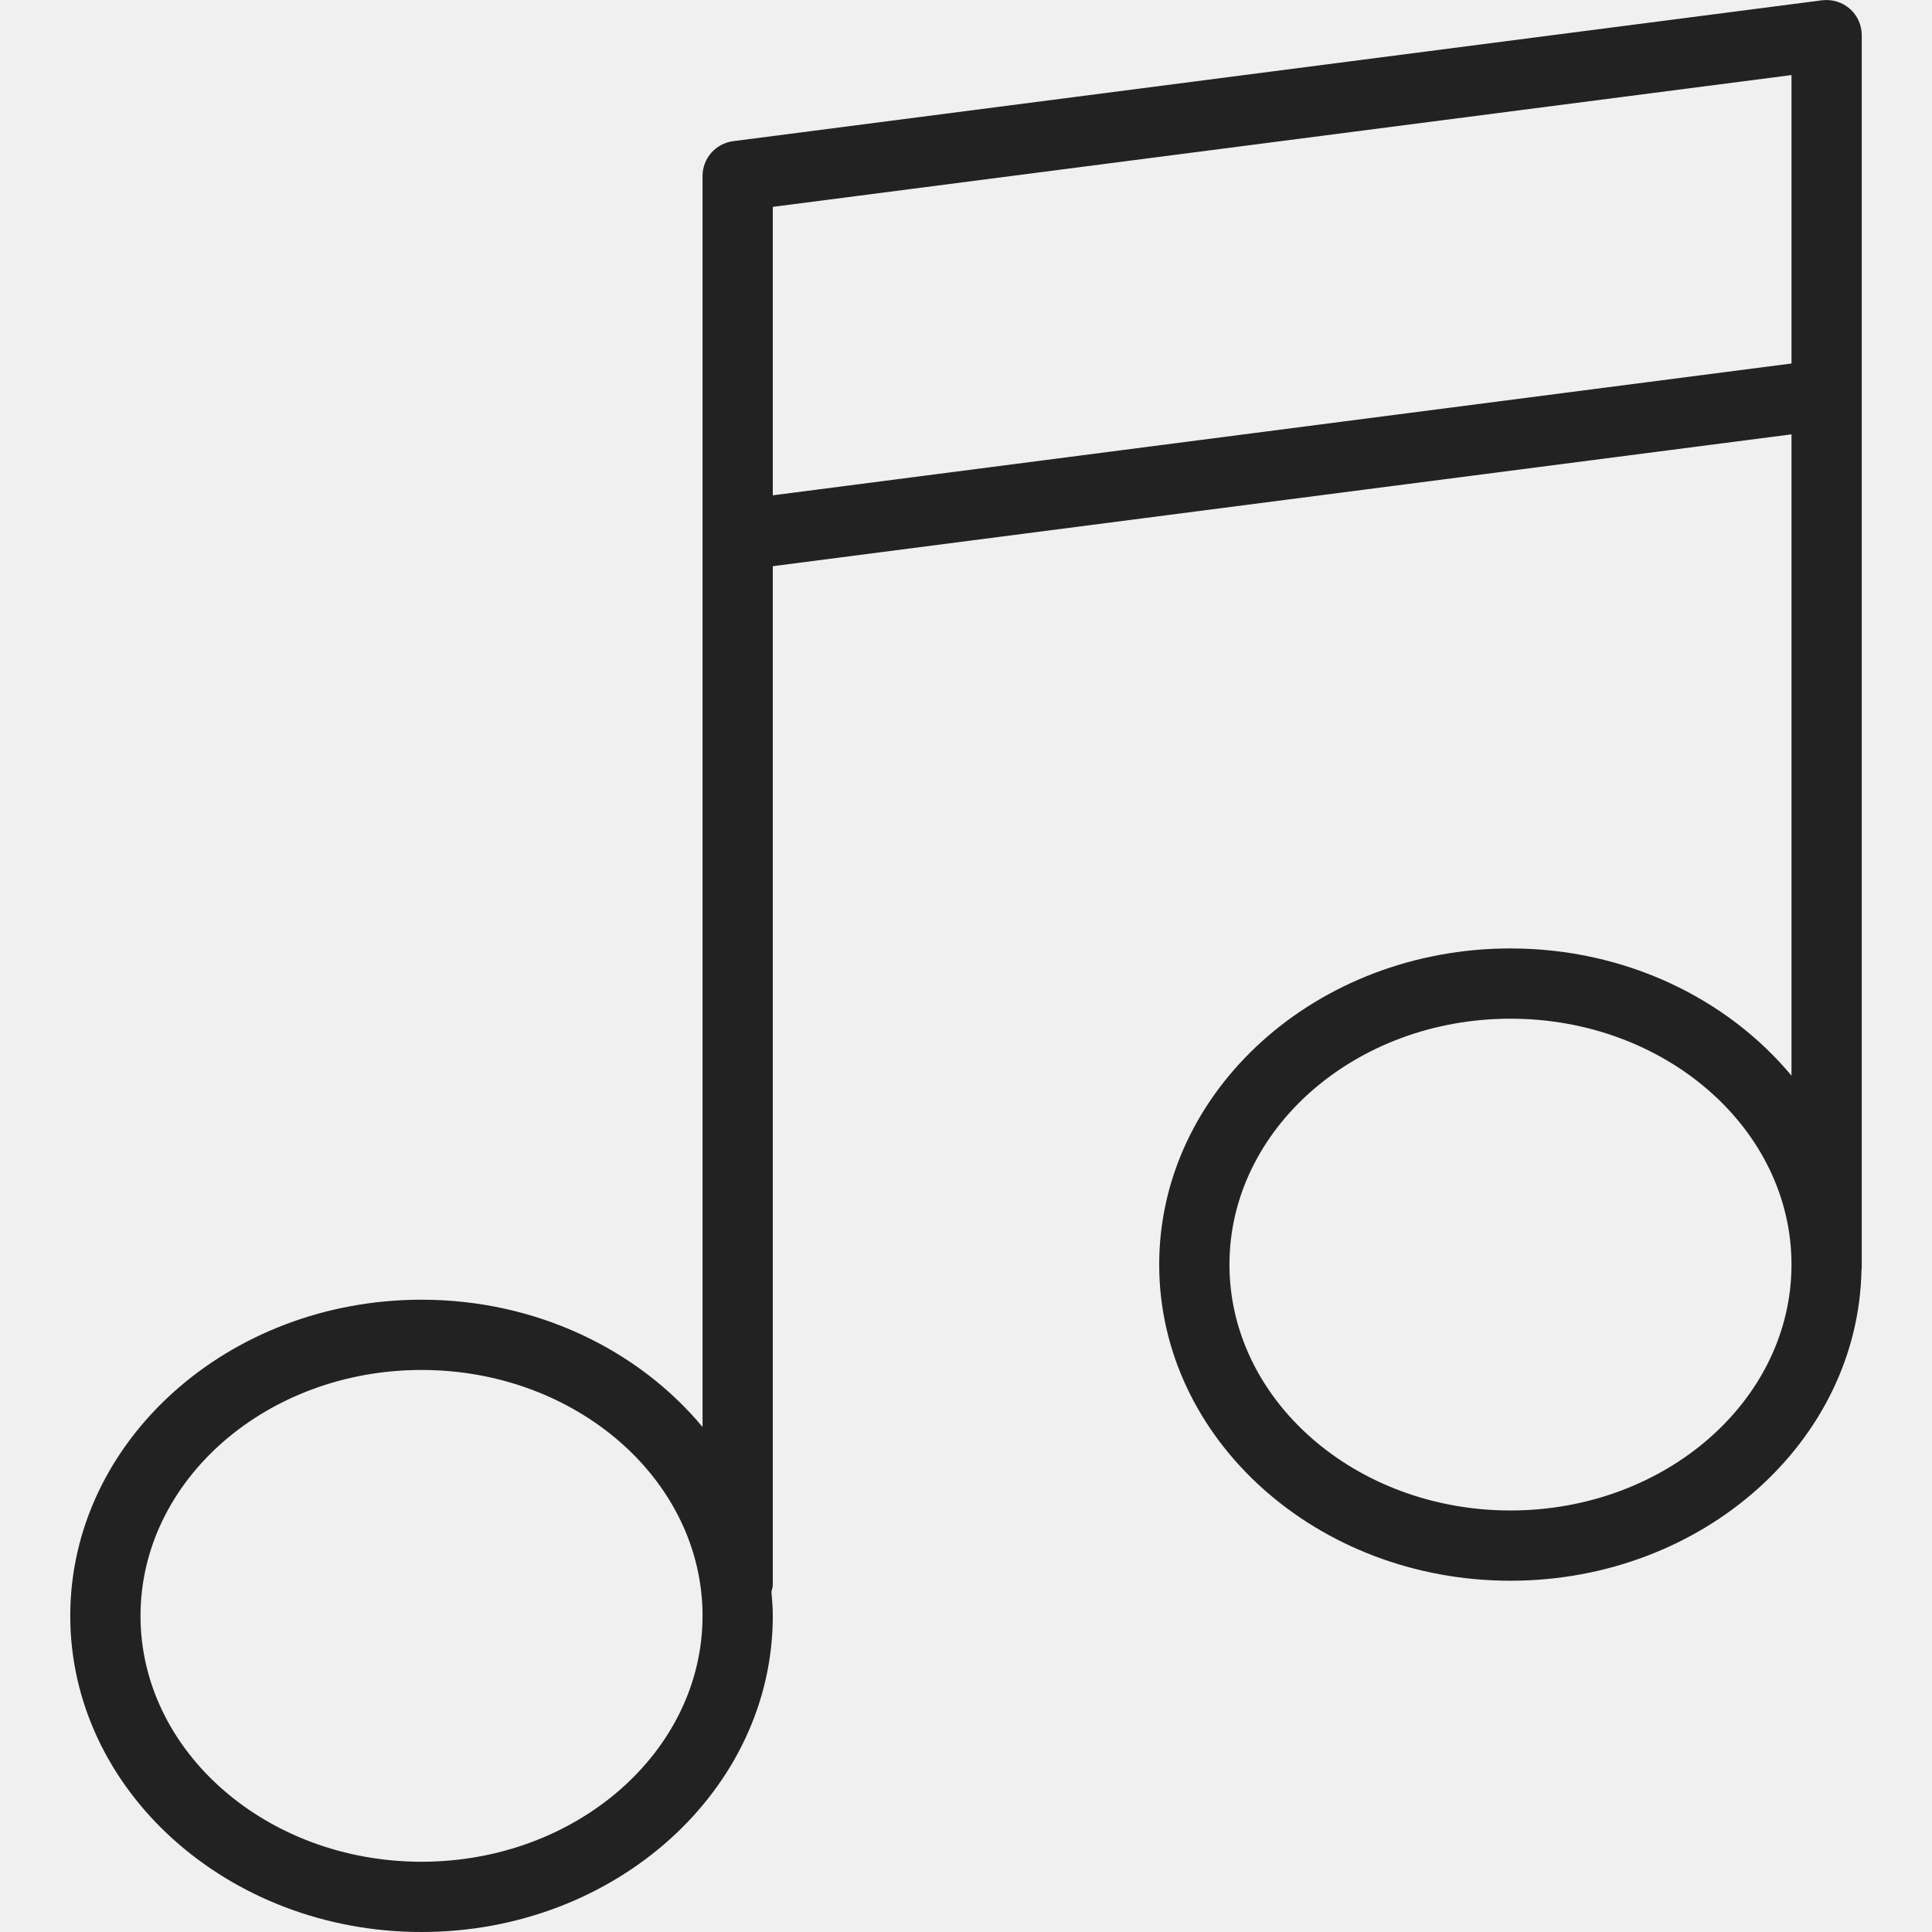
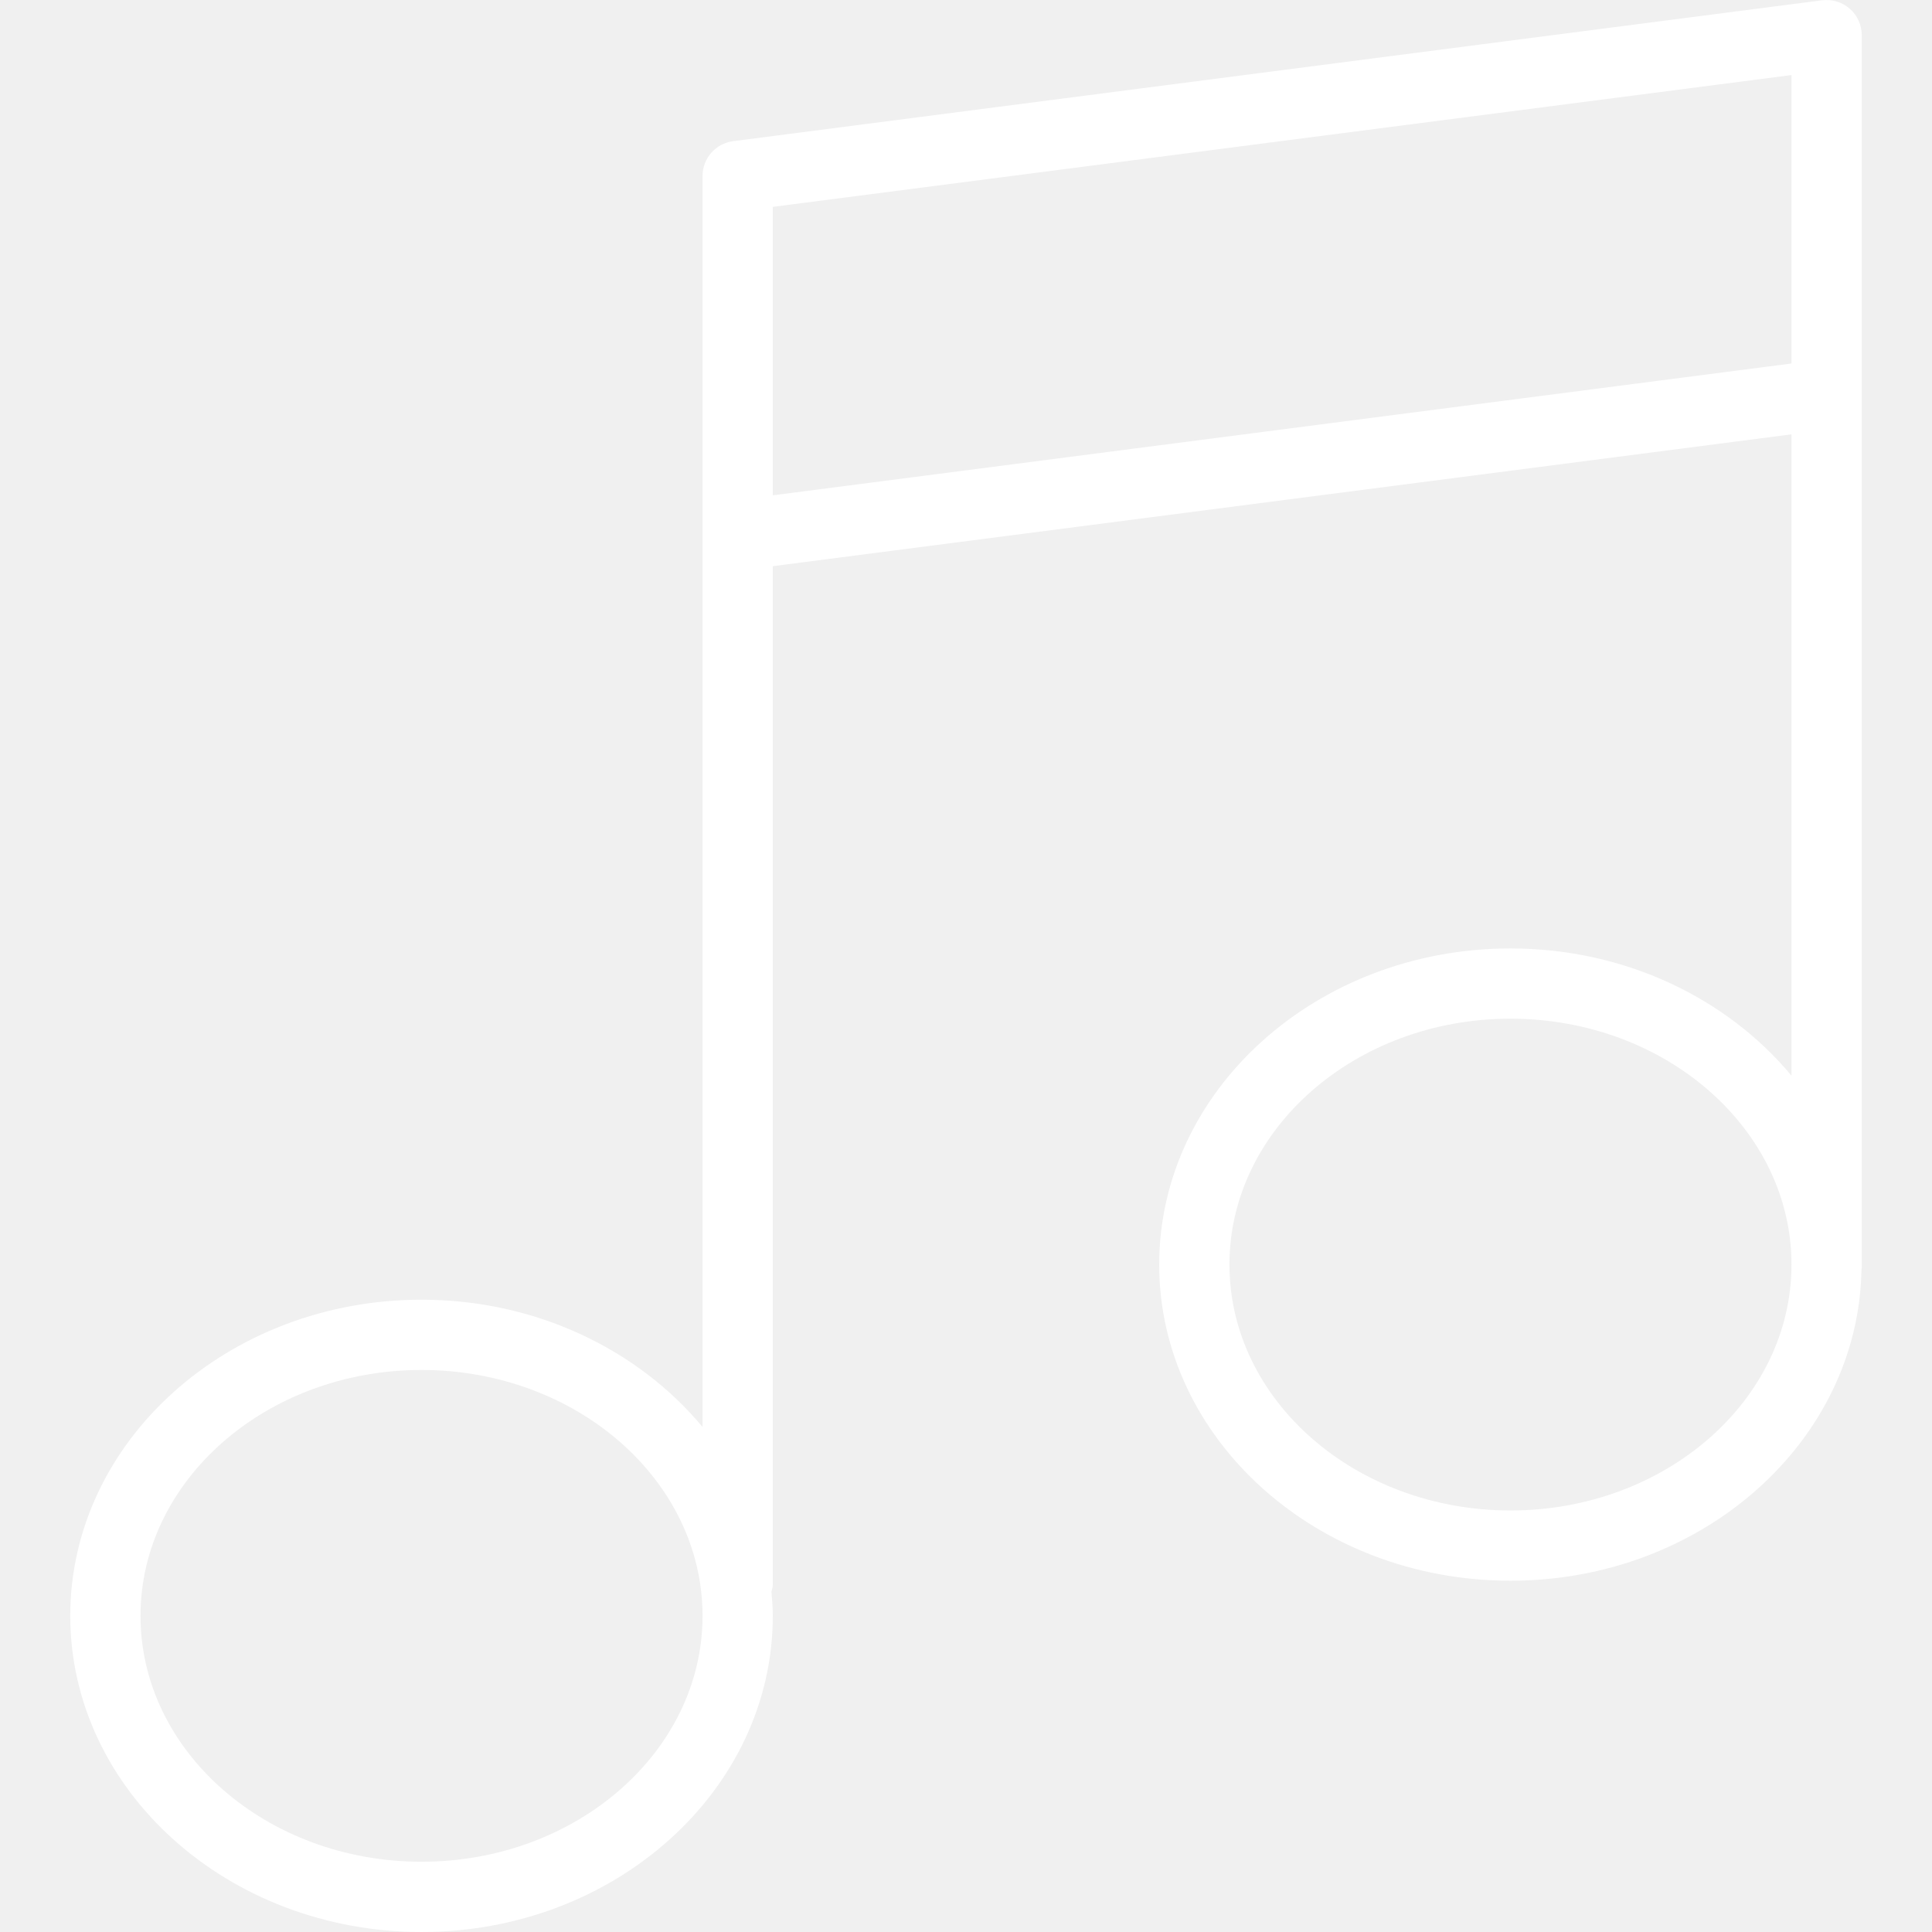
<svg xmlns="http://www.w3.org/2000/svg" version="1.1" id="Capa_1" x="0px" y="0px" viewBox="0 0 55 55" style="enable-background:new 0 0 55 55;" xml:space="preserve" width="512px" height="512px">
-   <path d="M52.66,0.249c-0.216-0.189-0.501-0.275-0.789-0.241l-31,4.011C20.373,4.084,20,4.507,20,5.01v6.017v4.212v25.384  C18.174,38.428,15.273,37,12,37c-5.514,0-10,4.037-10,9s4.486,9,10,9s10-4.037,10-9c0-0.232-0.019-0.46-0.039-0.687  C21.974,45.248,22,45.189,22,45.121V16.118l29-3.753v18.257C49.174,28.428,46.273,27,43,27c-5.514,0-10,4.037-10,9s4.486,9,10,9  c5.464,0,9.913-3.966,9.993-8.867c0-0.013,0.007-0.024,0.007-0.037V11.227V7.016V1C53,0.712,52.876,0.438,52.66,0.249z M12,53  c-4.411,0-8-3.141-8-7s3.589-7,8-7s8,3.141,8,7S16.411,53,12,53z M43,43c-4.411,0-8-3.141-8-7s3.589-7,8-7s8,3.141,8,7  S47.411,43,43,43z M22,14.101v-3.074V5.889l29-3.752v4.879v3.332L22,14.101z" fill="#222222" />
-   <g>
+   <defs id="defs37" />
+   <path d="M52.66,0.249c-0.216-0.189-0.501-0.275-0.789-0.241l-31,4.011C20.373,4.084,20,4.507,20,5.01v6.017v4.212v25.384  C18.174,38.428,15.273,37,12,37c-5.514,0-10,4.037-10,9s4.486,9,10,9s10-4.037,10-9c0-0.232-0.019-0.46-0.039-0.687  C21.974,45.248,22,45.189,22,45.121V16.118l29-3.753v18.257C49.174,28.428,46.273,27,43,27c-5.514,0-10,4.037-10,9s4.486,9,10,9  c5.464,0,9.913-3.966,9.993-8.867c0-0.013,0.007-0.024,0.007-0.037V11.227V7.016V1C53,0.712,52.876,0.438,52.66,0.249z M12,53  c-4.411,0-8-3.141-8-7s3.589-7,8-7s8,3.141,8,7S16.411,53,12,53z M43,43c-4.411,0-8-3.141-8-7s3.589-7,8-7s8,3.141,8,7  S47.411,43,43,43z M22,14.101v-3.074V5.889l29-3.752v4.879v3.332L22,14.101z" fill="#222222" id="path2" style="fill:#ffffff" />
+   <g id="g4" style="fill:#ffffff">
</g>
-   <g>
+   <g id="g6" style="fill:#ffffff">
</g>
-   <g>
+   <g id="g8" style="fill:#ffffff">
</g>
-   <g>
+   <g id="g10" style="fill:#ffffff">
</g>
-   <g>
+   <g id="g12" style="fill:#ffffff">
</g>
-   <g>
+   <g id="g14" style="fill:#ffffff">
</g>
-   <g>
+   <g id="g16" style="fill:#ffffff">
</g>
-   <g>
+   <g id="g18" style="fill:#ffffff">
</g>
-   <g>
+   <g id="g20" style="fill:#ffffff">
</g>
-   <g>
+   <g id="g22" style="fill:#ffffff">
</g>
-   <g>
+   <g id="g24" style="fill:#ffffff">
</g>
-   <g>
+   <g id="g26" style="fill:#ffffff">
</g>
-   <g>
+   <g id="g28" style="fill:#ffffff">
</g>
-   <g>
+   <g id="g30" style="fill:#ffffff">
</g>
-   <g>
+   <g id="g32" style="fill:#ffffff">
</g>
</svg>
